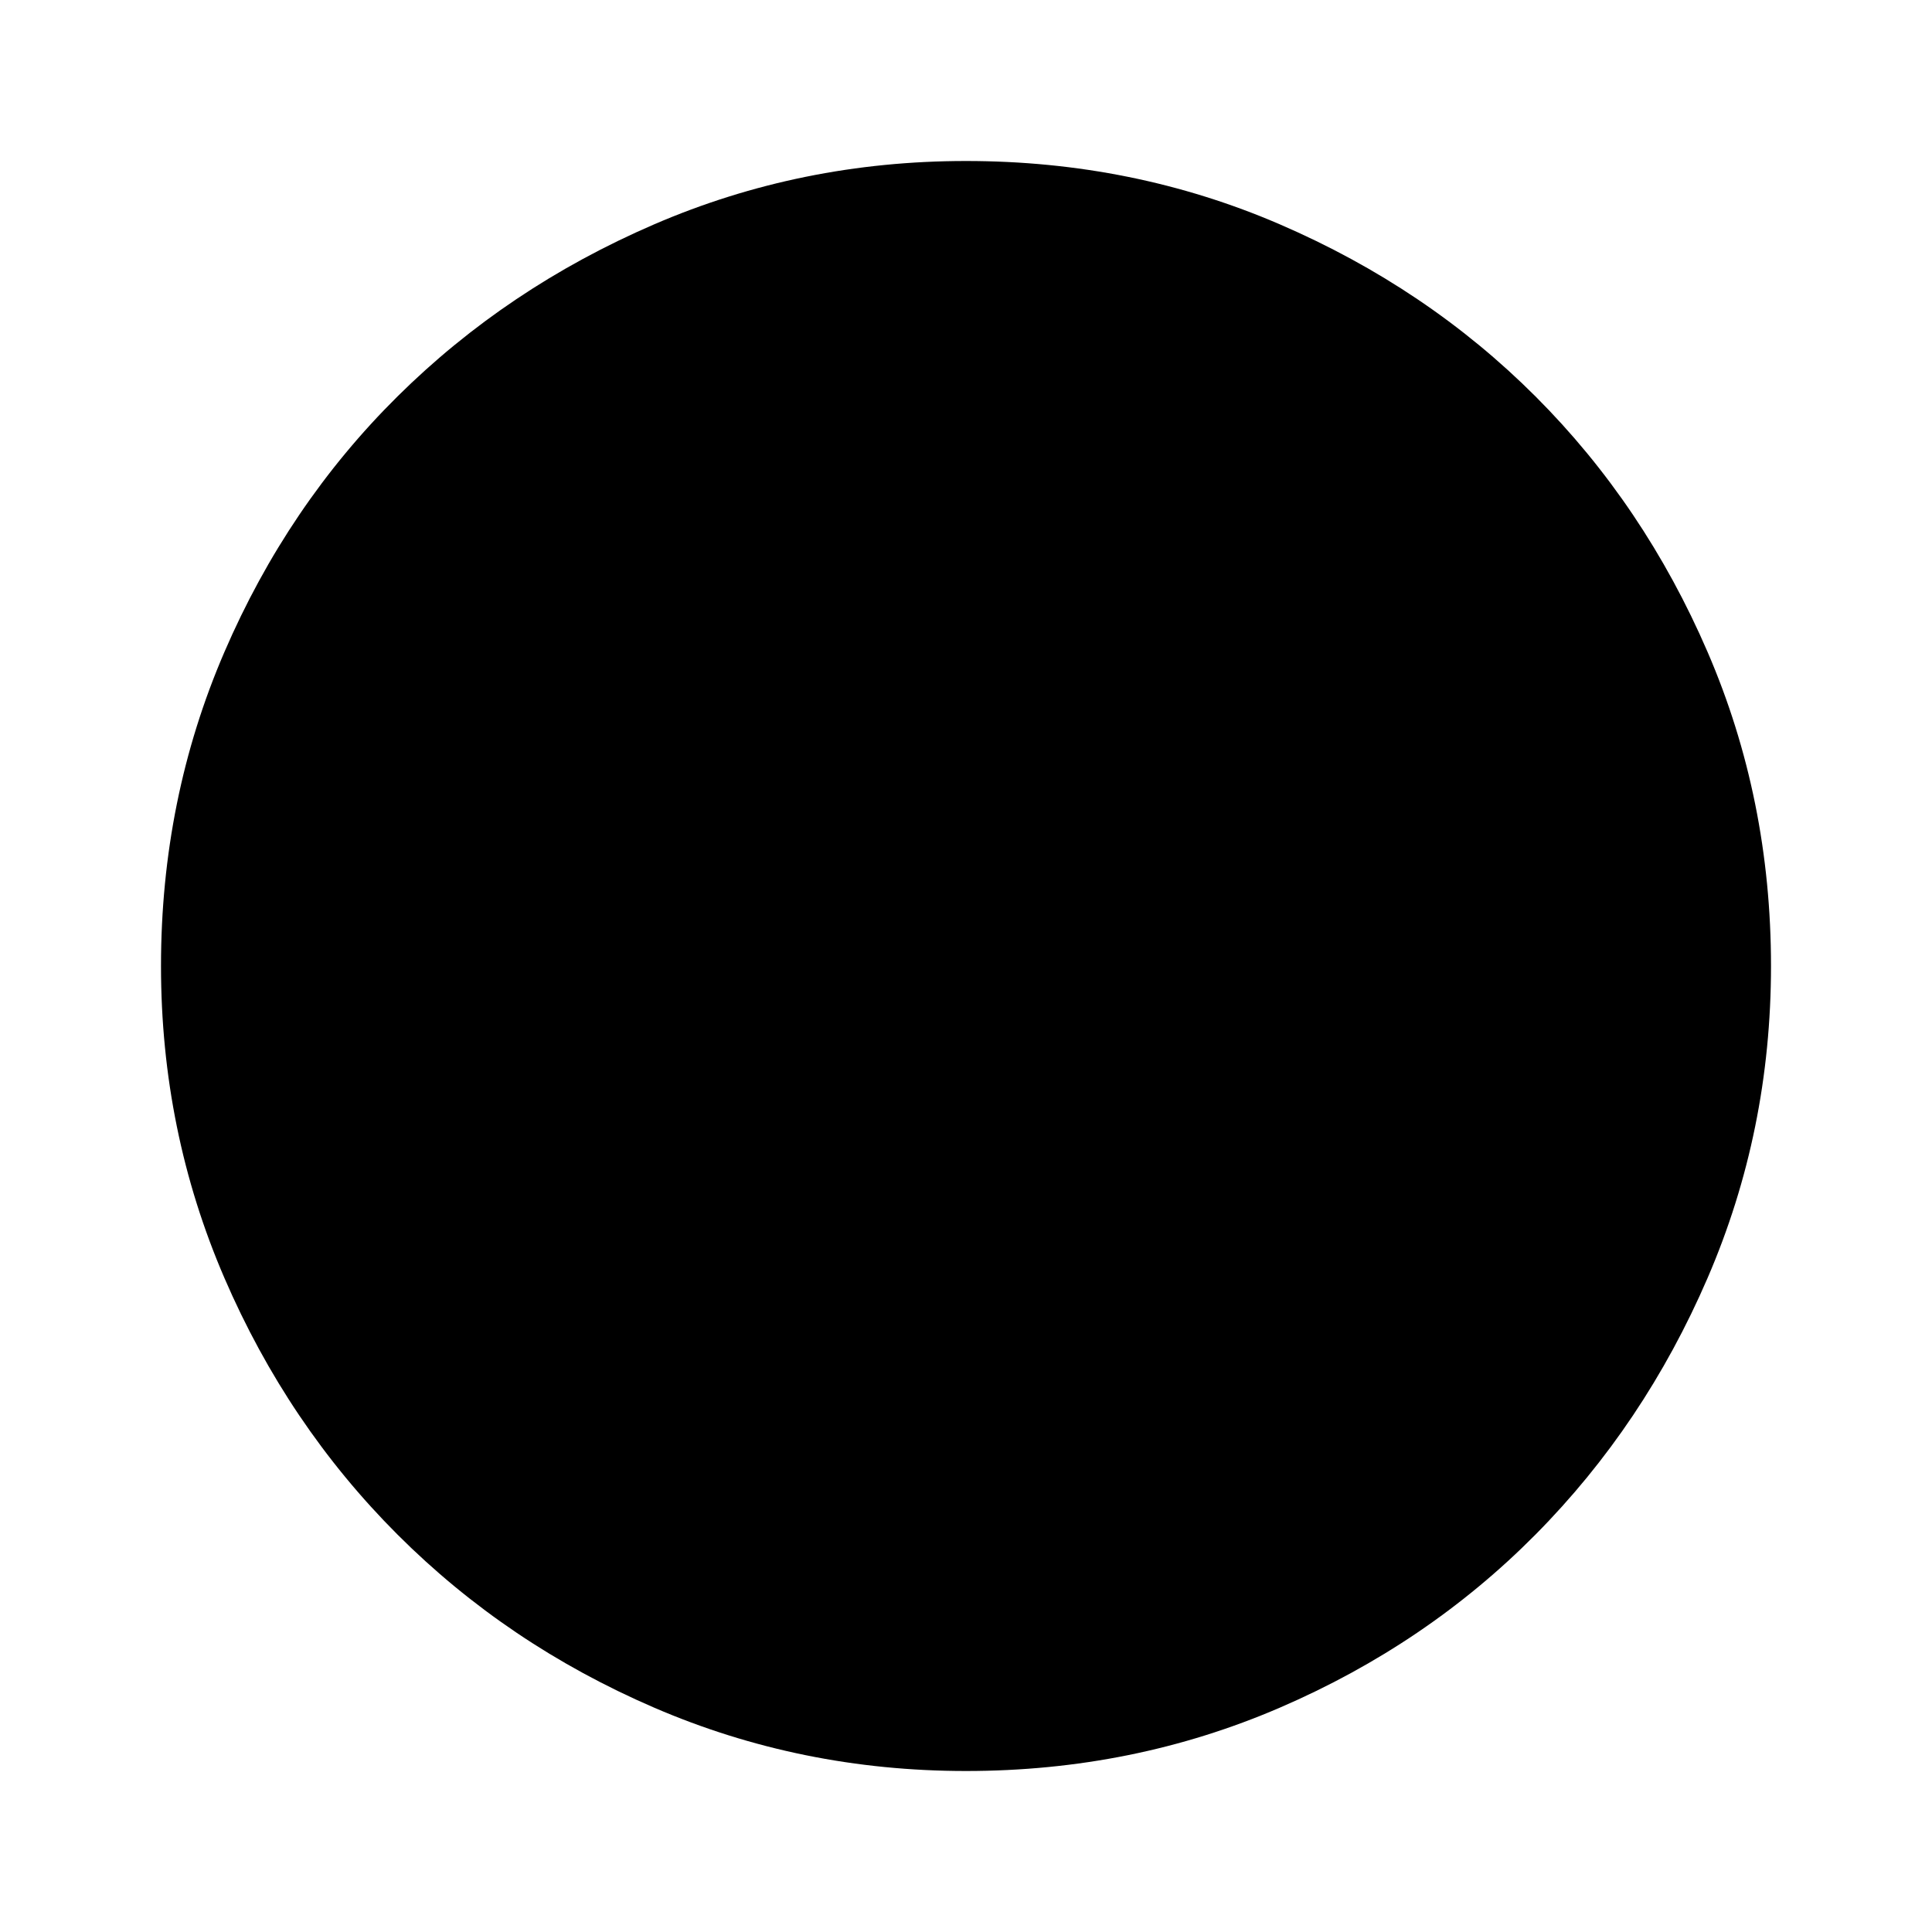
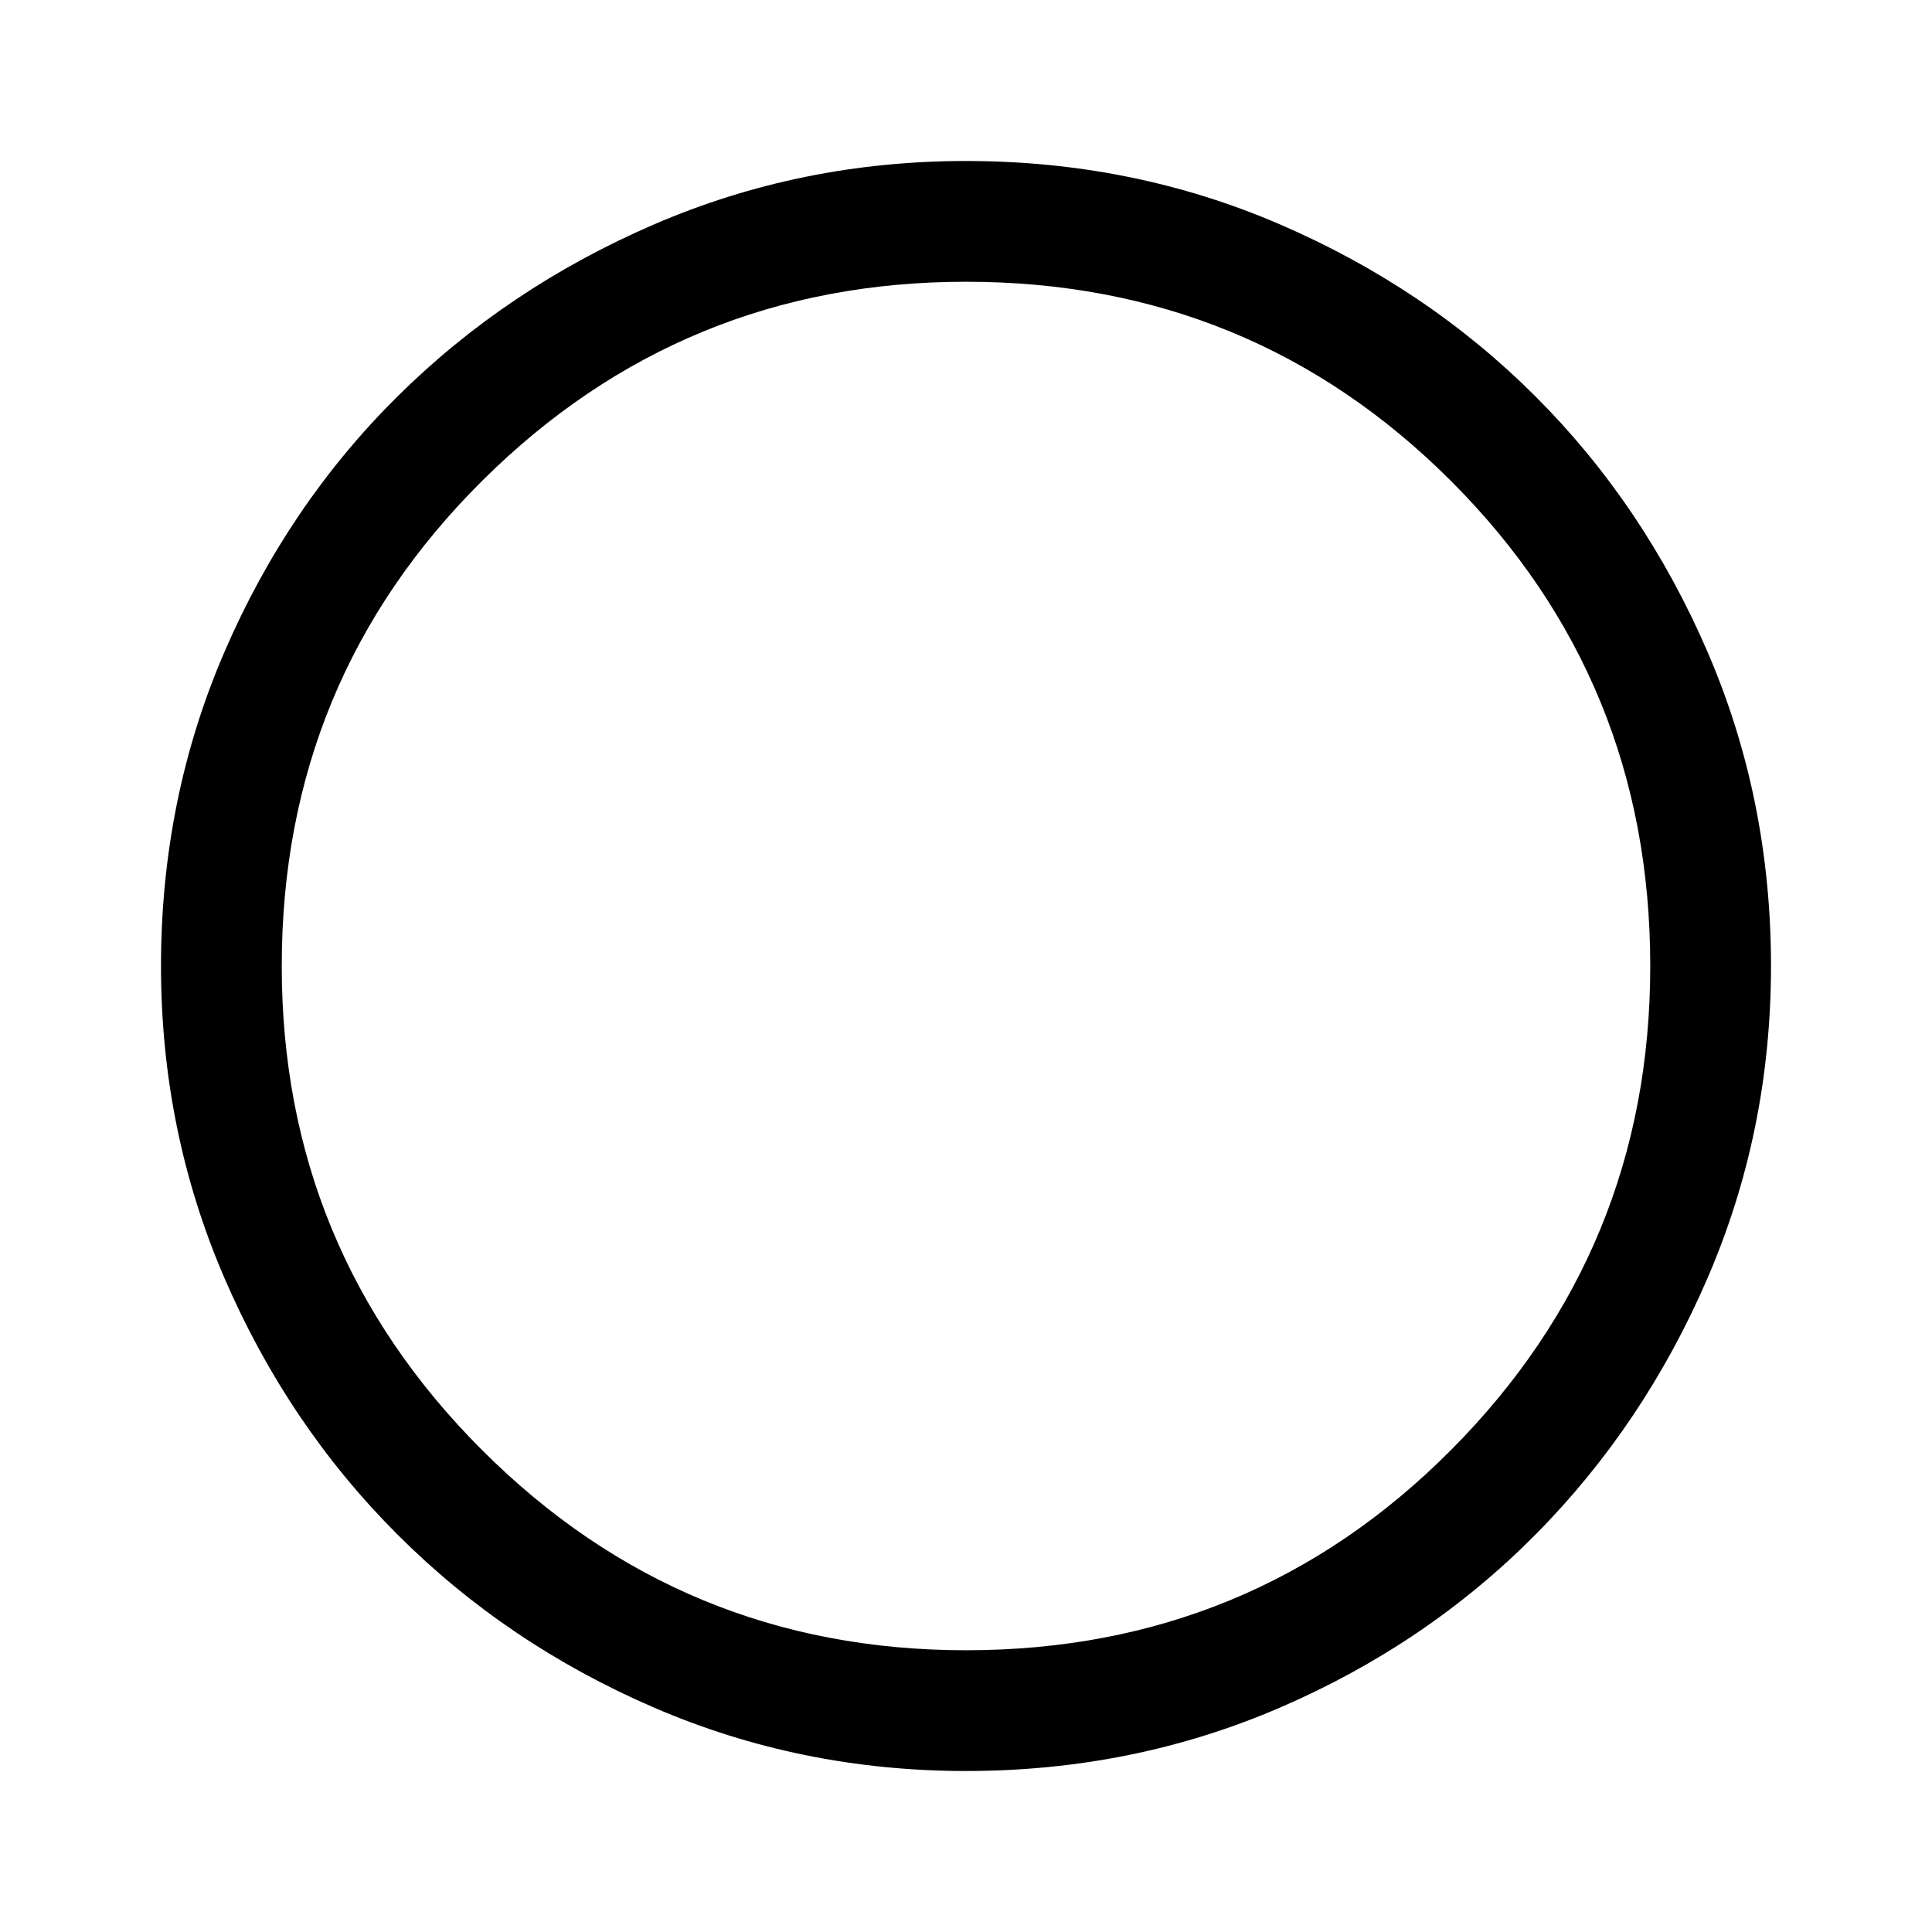
<svg xmlns="http://www.w3.org/2000/svg" width="48" height="48" viewBox="0 -960 960 960">
-   <path d="M480-80q-82 0-155-31.5t-127.5-86Q143-252 111.5-325T80-480q0-83 31.5-156t86-127Q252-817 325-848.5T480-880q83 0 156 31.5T763-763q54 54 85.5 127T880-480q0 82-31.5 155T763-197.5q-54 54.5-127 86T480-80Zm0-60q142 0 241-99.5T820-480q0-142-99-241t-241-99q-141 0-240.5 99T140-480q0 141 99.5 240.5T480-140Zm0 0q-141 0-240.5-99.5T140-480q0-142 99.5-241T480-820q142 0 241 99t99 241q0 141-99 240.5T480-140Z" />
+   <path d="M480-80q-82 0-155-31.5t-127.5-86Q143-252 111.5-325T80-480q0-83 31.5-156t86-127Q252-817 325-848.5T480-880q83 0 156 31.5T763-763q54 54 85.5 127T880-480q0 82-31.5 155T763-197.5q-54 54.5-127 86T480-80Zm0-60q142 0 241-99.5T820-480q0-142-99-241t-241-99q-141 0-240.5 99T140-480q0 141 99.5 240.5T480-140Z" />
</svg>
